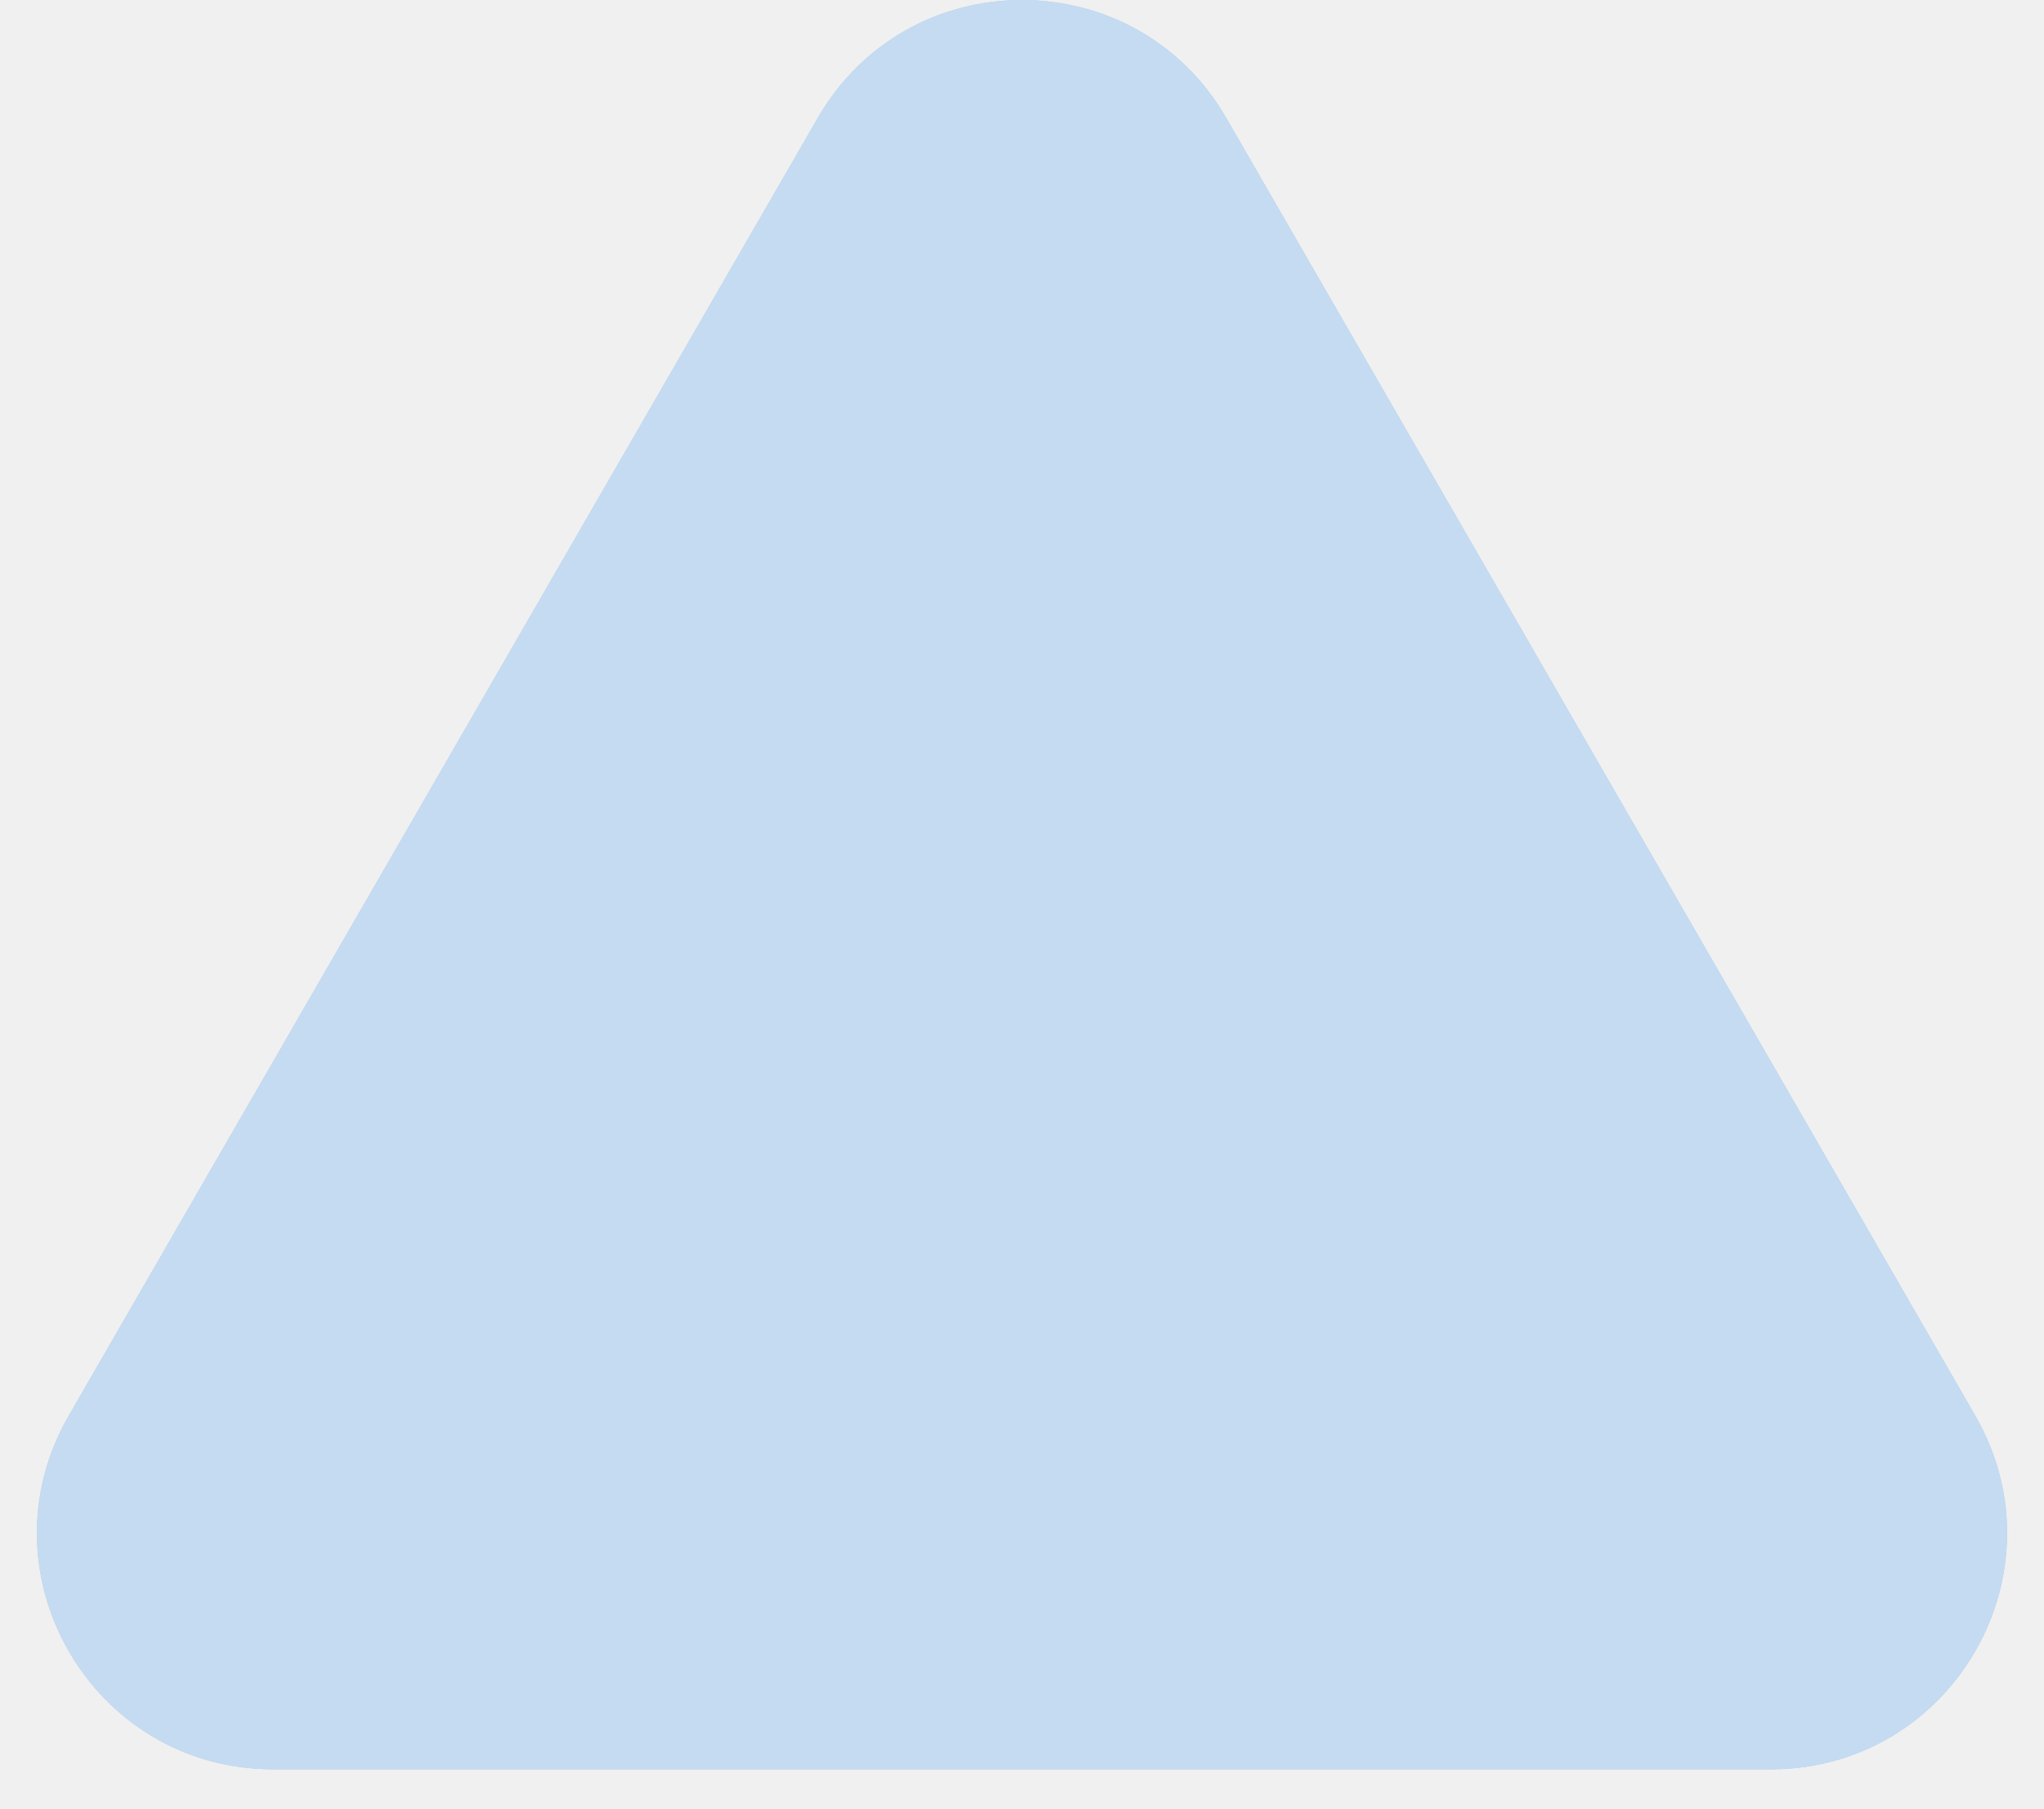
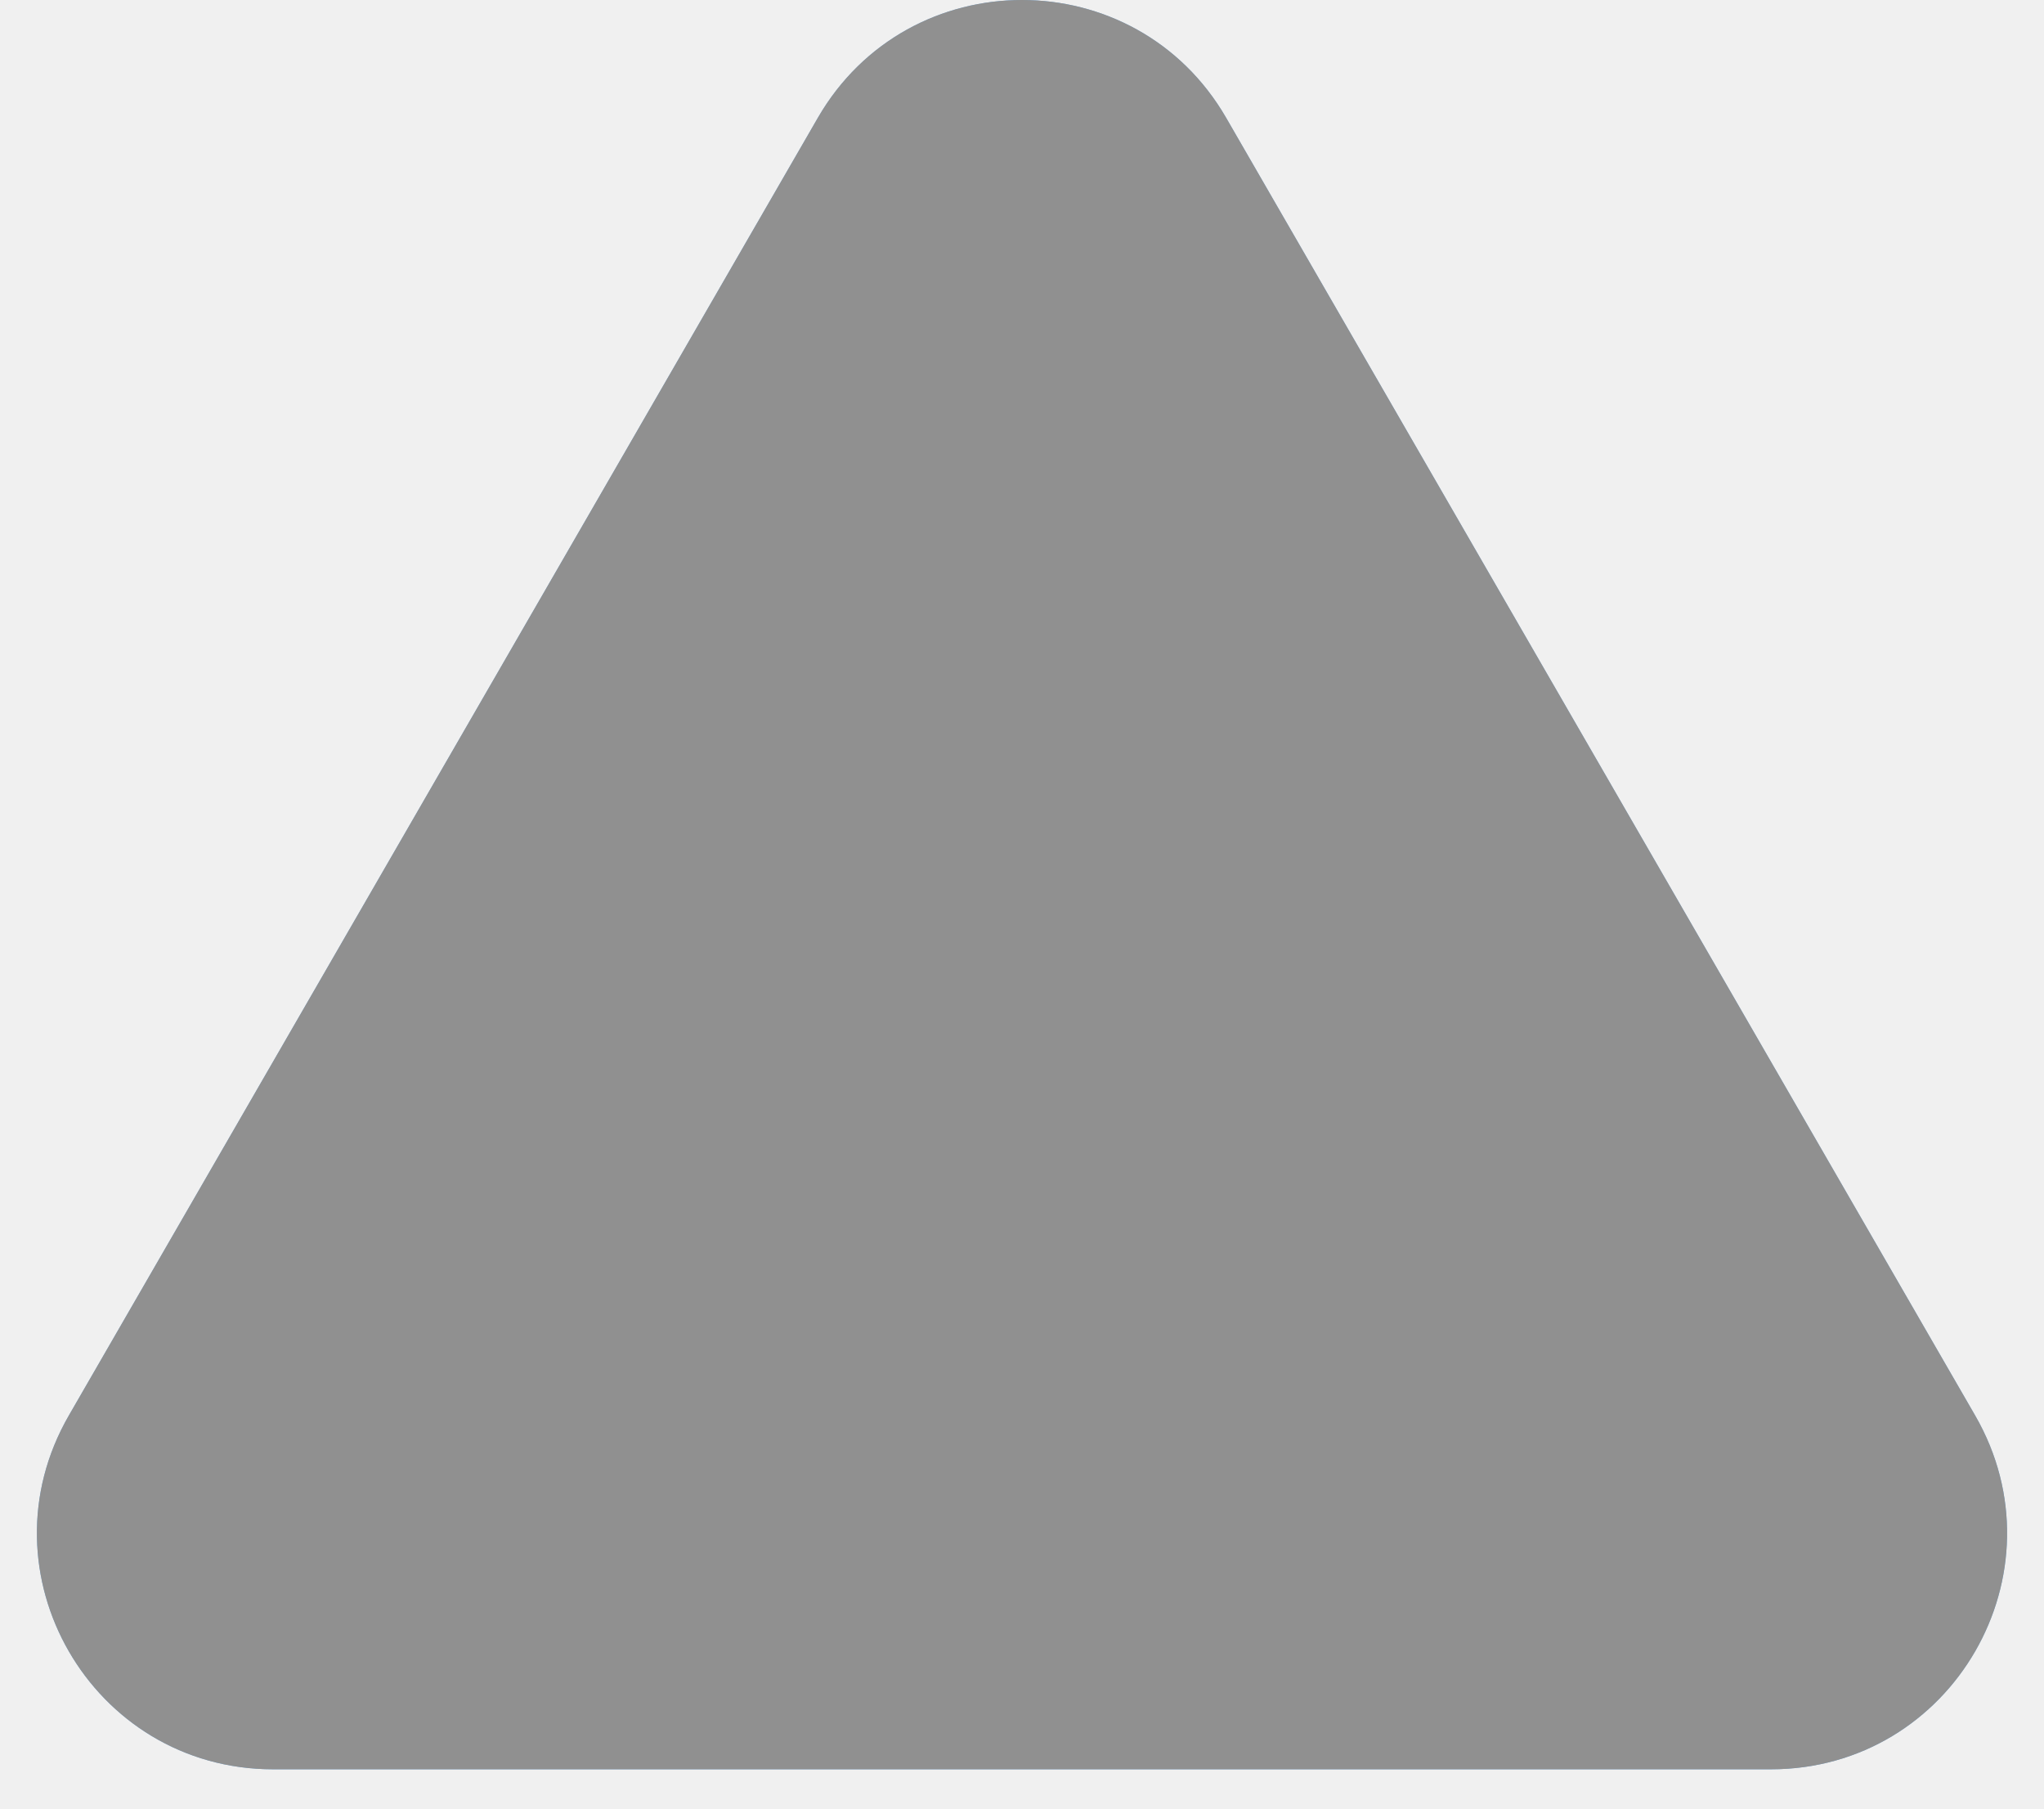
<svg xmlns="http://www.w3.org/2000/svg" width="26" height="23" viewBox="0 0 26 23" fill="none">
+   <defs />
  <g opacity="0.5">
    <path d="M10.402 1.5C11.557 -0.5 14.443 -0.5 15.598 1.5L25.124 18C26.279 20 24.836 22.5 22.526 22.5H3.474C1.164 22.5 -0.279 20 0.876 18L10.402 1.5Z" fill="#0071DC" />
-     <path d="M10.402 1.5C11.557 -0.5 14.443 -0.5 15.598 1.5L25.124 18C26.279 20 24.836 22.5 22.526 22.5H3.474C1.164 22.5 -0.279 20 0.876 18L10.402 1.5Z" fill="white" fill-opacity="0.6" />
+     <path d="M10.402 1.5C11.557 -0.5 14.443 -0.5 15.598 1.5L25.124 18C26.279 20 24.836 22.5 22.526 22.5H3.474C1.164 22.5 -0.279 20 0.876 18L10.402 1.5Z" style="fill: rgb(47, 47, 47);" />
  </g>
</svg>
